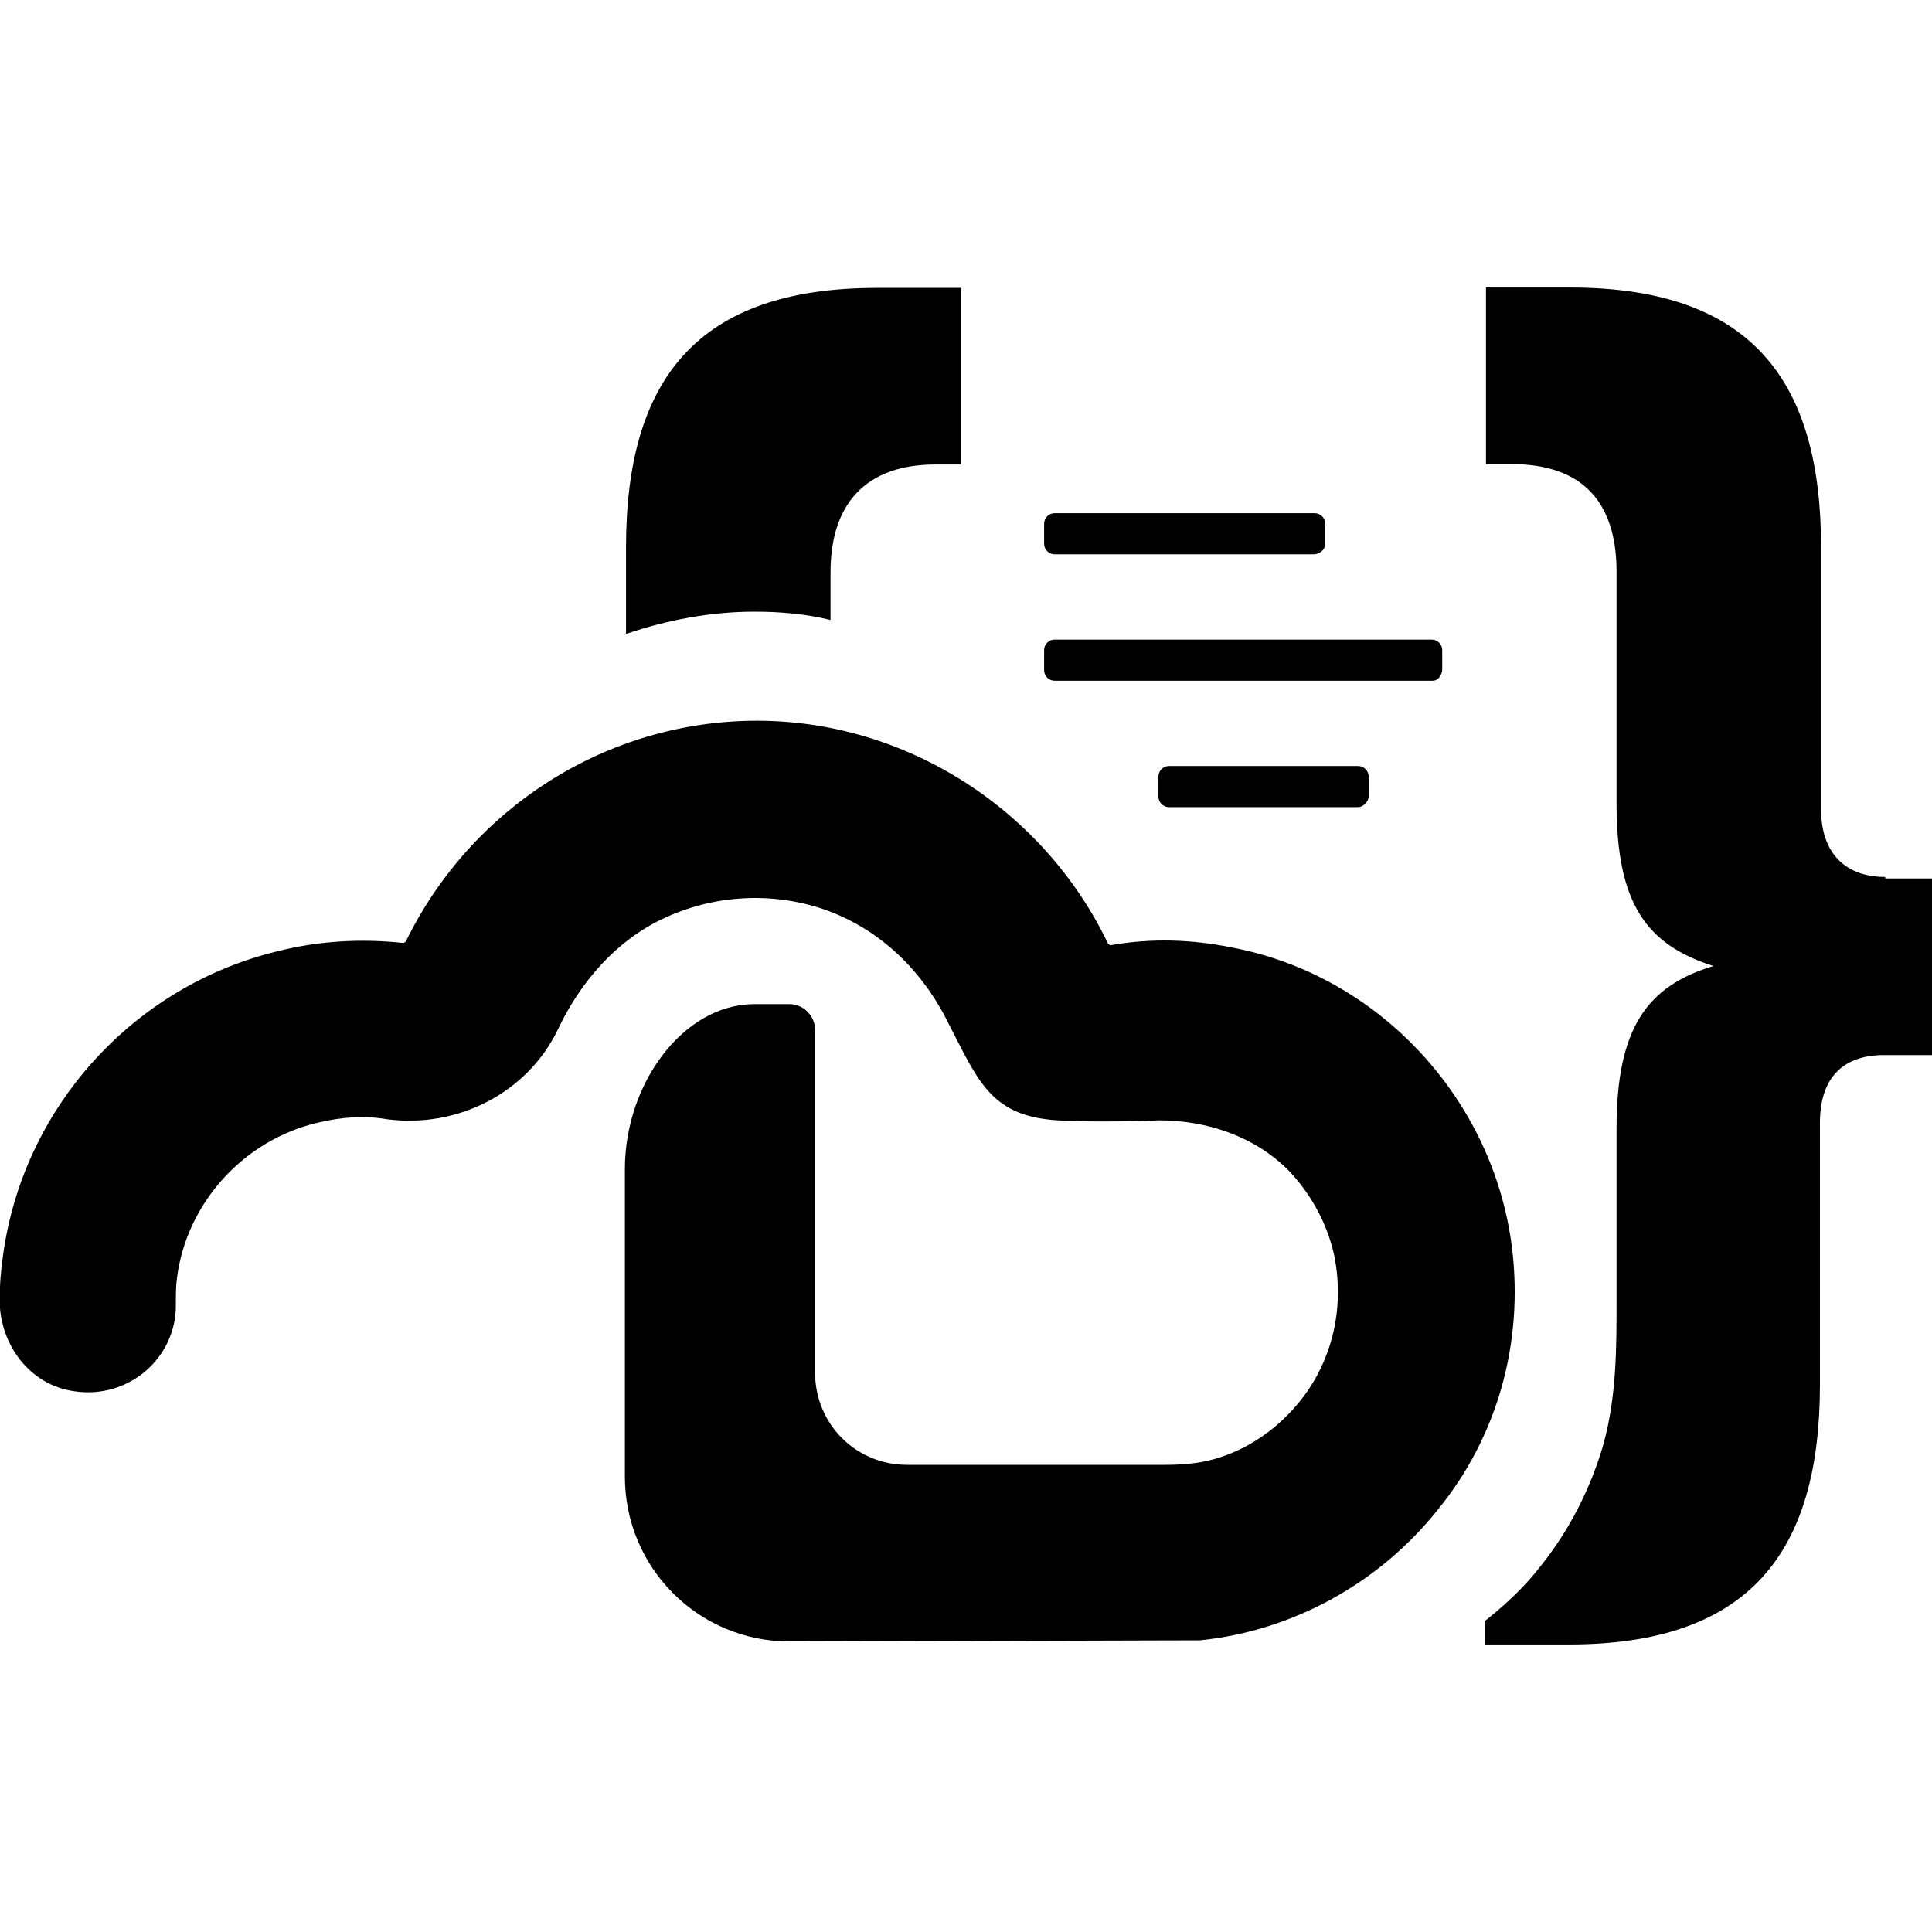
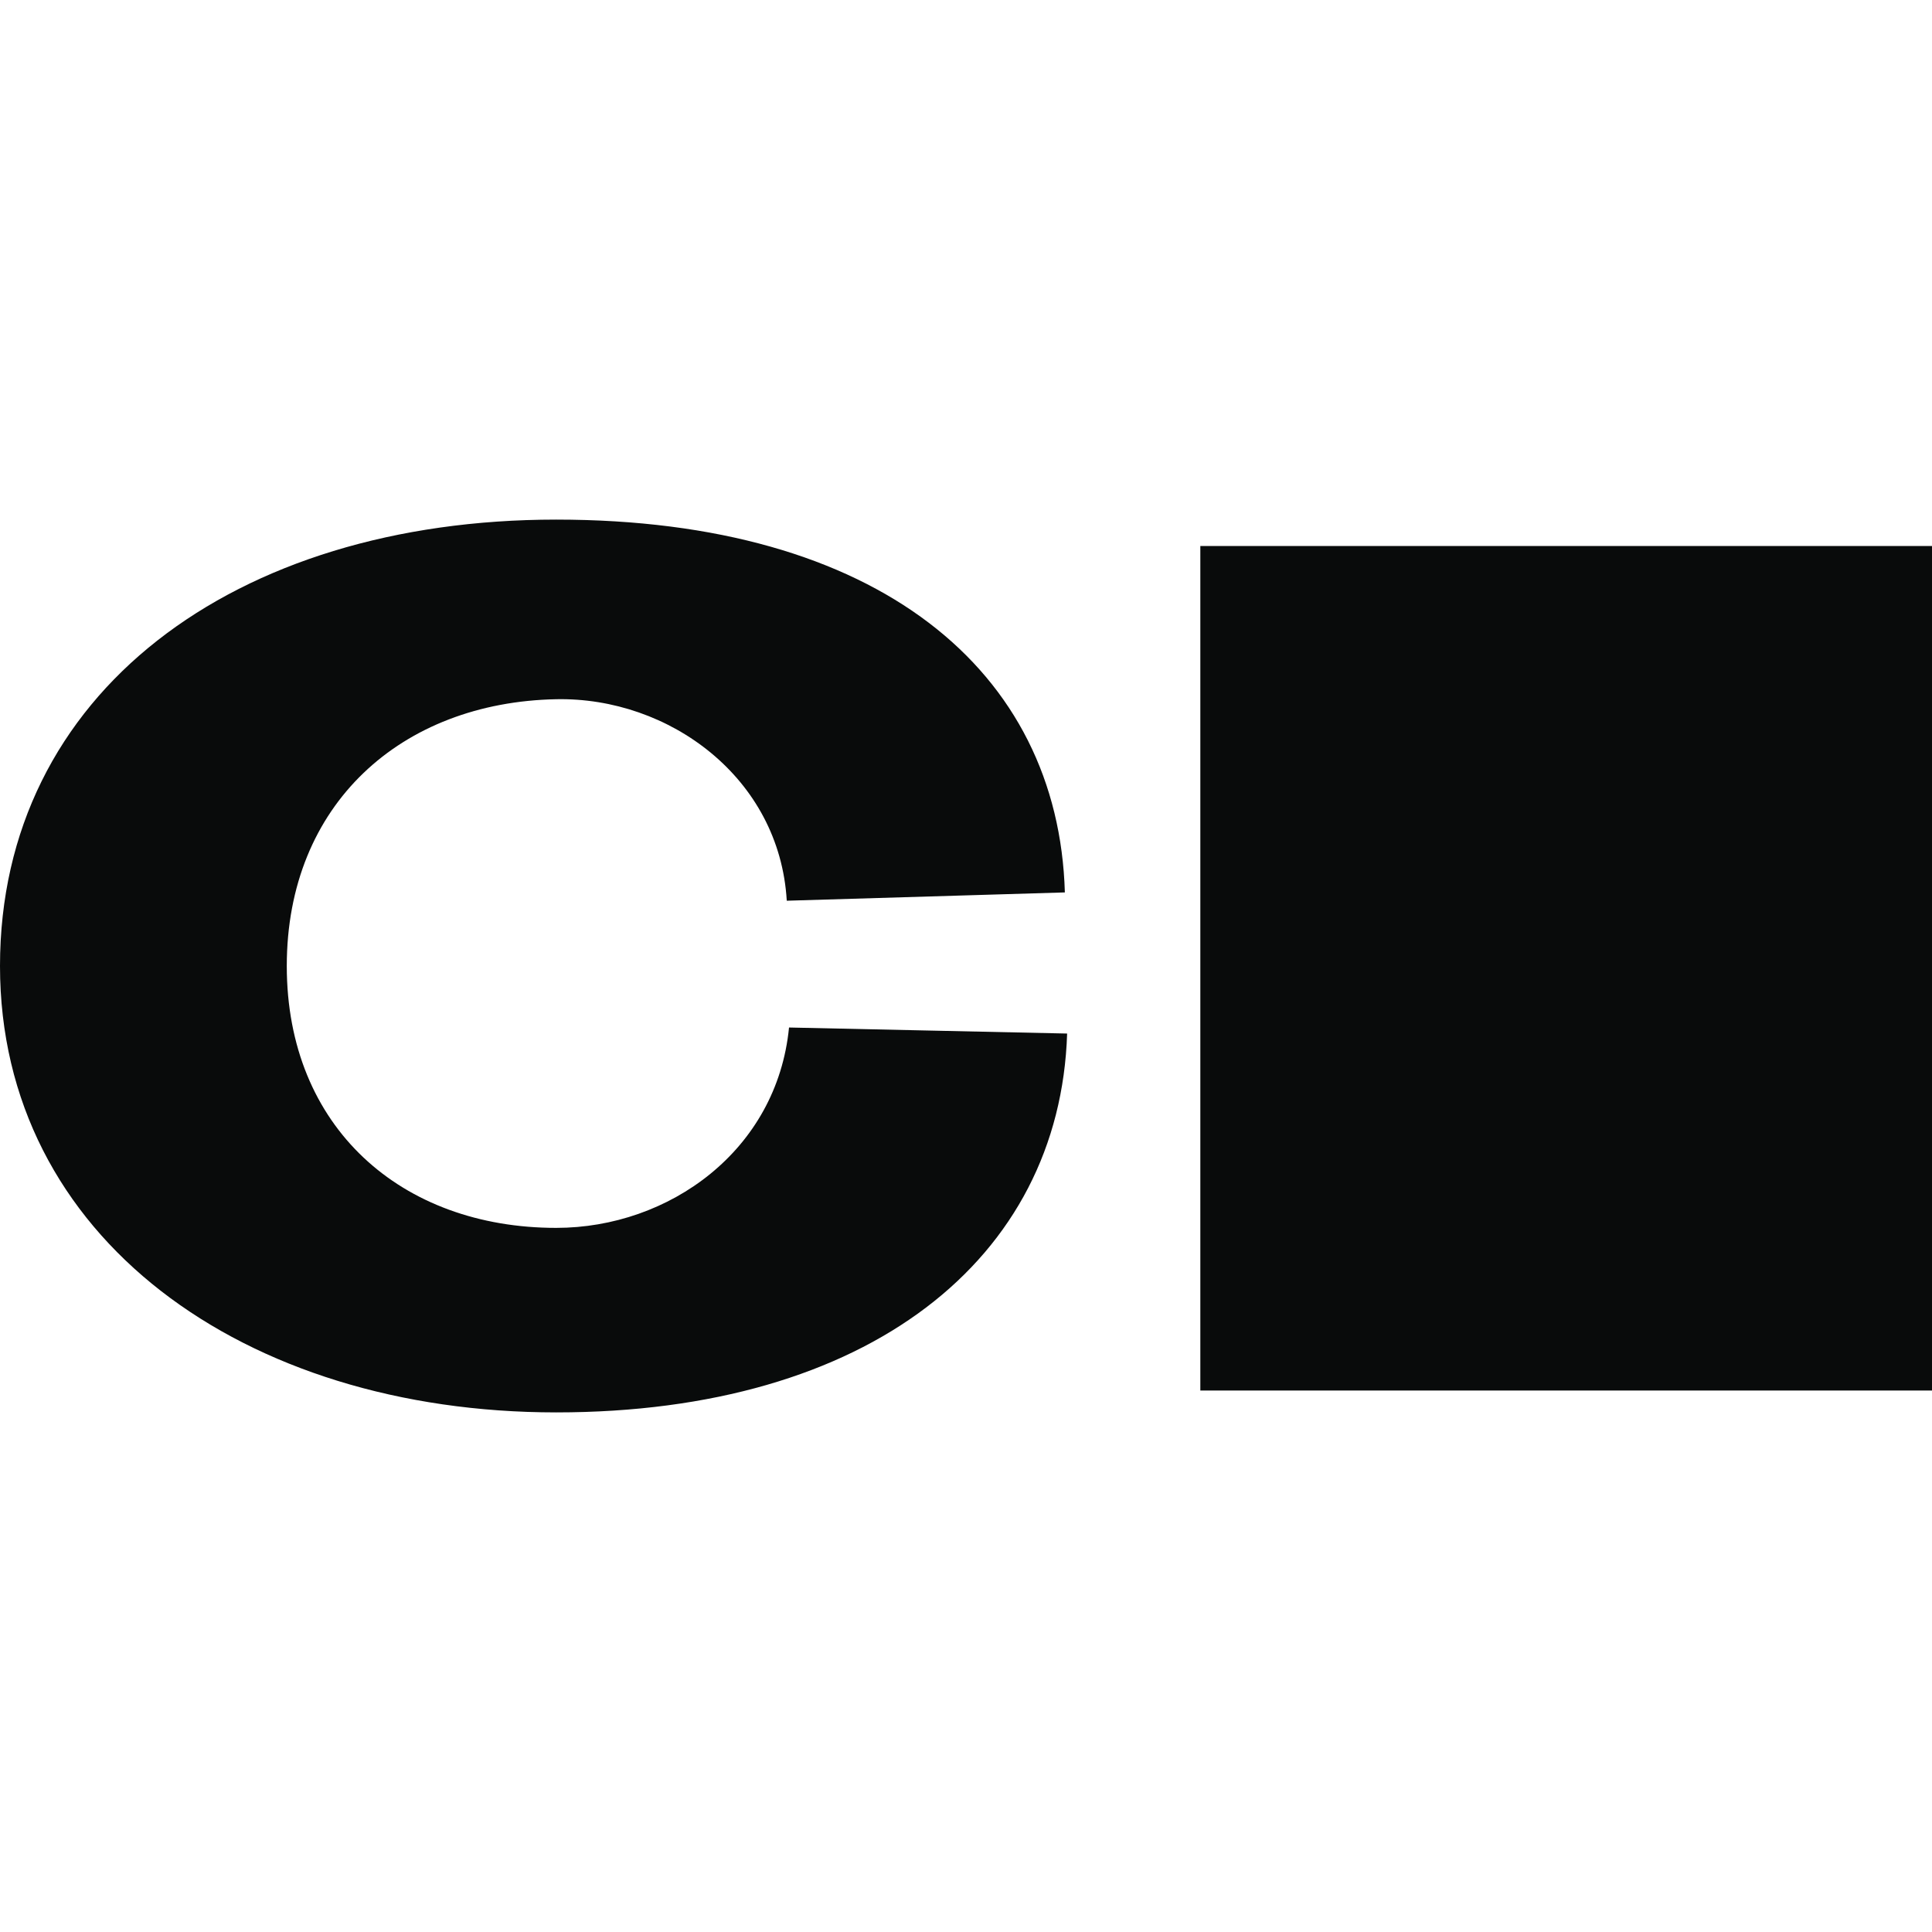
<svg xmlns="http://www.w3.org/2000/svg" xml:space="preserve" viewBox="0 0 512 512">
-   <path d="M499.6 232.4c-10.2 0-17-5.9-17-18V145c0-44.3-18.6-68.8-66.5-68.8h-22.3V123h6.8c18.9 0 27.8 10.2 27.8 28.5v61.4c0 26.7 8 37.5 25.7 43.1-17.6 5.3-25.7 16.4-25.7 43.1v45.6c0 12.7 0 25.1-3.4 37.8-3.4 11.8-9 22.9-16.7 32.5-4.3 5.6-9.3 10.2-14.8 14.6v6.2h22.3c47.9 0 66.5-24.5 66.5-68.8v-69.4c0-12.4 6.5-18 17-18H512v-46.8h-12.4zm-151.5-85.5h-68.6c-1.5 0-2.8-1.2-2.8-2.8v-5.3c0-1.5 1.2-2.8 2.8-2.8h68.9c1.5 0 2.8 1.2 2.8 2.8v5.3c0 1.6-1.5 2.8-3.1 2.8m11.8 67h-50.1c-1.5 0-2.8-1.2-2.8-2.8v-5.3c0-1.5 1.2-2.8 2.8-2.8h50.1c1.5 0 2.8 1.2 2.8 2.8v5.3c0 1.2-1.3 2.8-2.8 2.8m19.8-33.5H279.5c-1.5 0-2.8-1.2-2.8-2.8v-5.3c0-1.5 1.2-2.8 2.8-2.8h99.9c1.5 0 2.8 1.2 2.8 2.8v5.3c-.1 1.2-1 2.8-2.5 2.8M200 162.1c6.8 0 13.6.6 20.1 2.2v-12.7c0-18 9.3-28.5 27.8-28.5h6.8V76.3h-22.3c-47.9 0-66.5 24.5-66.5 68.8V168c10.9-3.7 22.4-5.9 34.1-5.9m200.7 168.6c-4.9-39.4-35.2-72.2-74.2-79.6-10.8-2.2-21.6-2.5-32.2-.6-.3 0-.3-.3-.6-.3-17-35.6-53.5-59.2-93.1-59.2s-75.7 22.9-93.1 58.6c-.3 0-.3.3-.6.3-11.1-1.2-22.3-.6-33.4 2.2-38.3 9.3-67.4 41.5-72.7 80.6-.6 4-.9 8.1-.9 11.8 0 11.8 8 22.6 19.8 24.2 14.5 2.2 27.2-9 26.9-23.2 0-2.2 0-4.6.3-6.8 2.5-19.8 17.6-36.6 37.4-41.2 6.2-1.5 12.4-1.9 18.2-.9 18.9 2.5 37.4-7.1 45.4-23.9 5.9-12.4 15.2-23.2 27.5-29.1 13.6-6.5 29.1-7.4 43.3-2.5 14.8 5.3 26 16.4 32.8 30.4 7.1 13.6 10.5 23.2 25.7 25.1 6.2.9 23.5.6 30 .3 12.7 0 25.4 4.3 34.3 13.3 5.9 6.2 10.2 13.9 12.1 22.6 2.8 13.9-.6 27.9-9 38.4-5.9 7.4-13.9 13-22.9 15.5-4.3 1.2-8.7 1.5-13 1.5h-68.3c-13.6 0-24.4-10.8-24.4-24.5v-90.8c0-3.7-3.1-6.8-6.8-6.8h-9.6c-18.9.3-34 21.4-34 43.7v81.5c0 24.2 19.5 43.7 43.6 43.7 0 0 107.3-.3 108.8-.3 24.7-2.5 47.6-15.2 63.1-34.7 15.6-19.1 22.7-43.9 19.6-69.3" />
+   <path d="M147.4 137.7c85.3 0 133.1 40 134.8 98.8l-73.7 2.2c-1.9-32.6-31.2-54-61.1-53.4-41 .8-71.4 27.8-71.4 70.7 0 42.8 30.4 69.4 71.4 69.4 29.9 0 58.5-20.5 61.7-53.1l73.7 1.6c-1.9 59.8-52.7 100.4-135.4 100.4C64.6 374.3 0 327.9 0 256c0-72.3 62.1-118.3 147.4-118.3m364.6 7v223.8H318.1V144.7z" style="fill:#090b0b" />
</svg>
